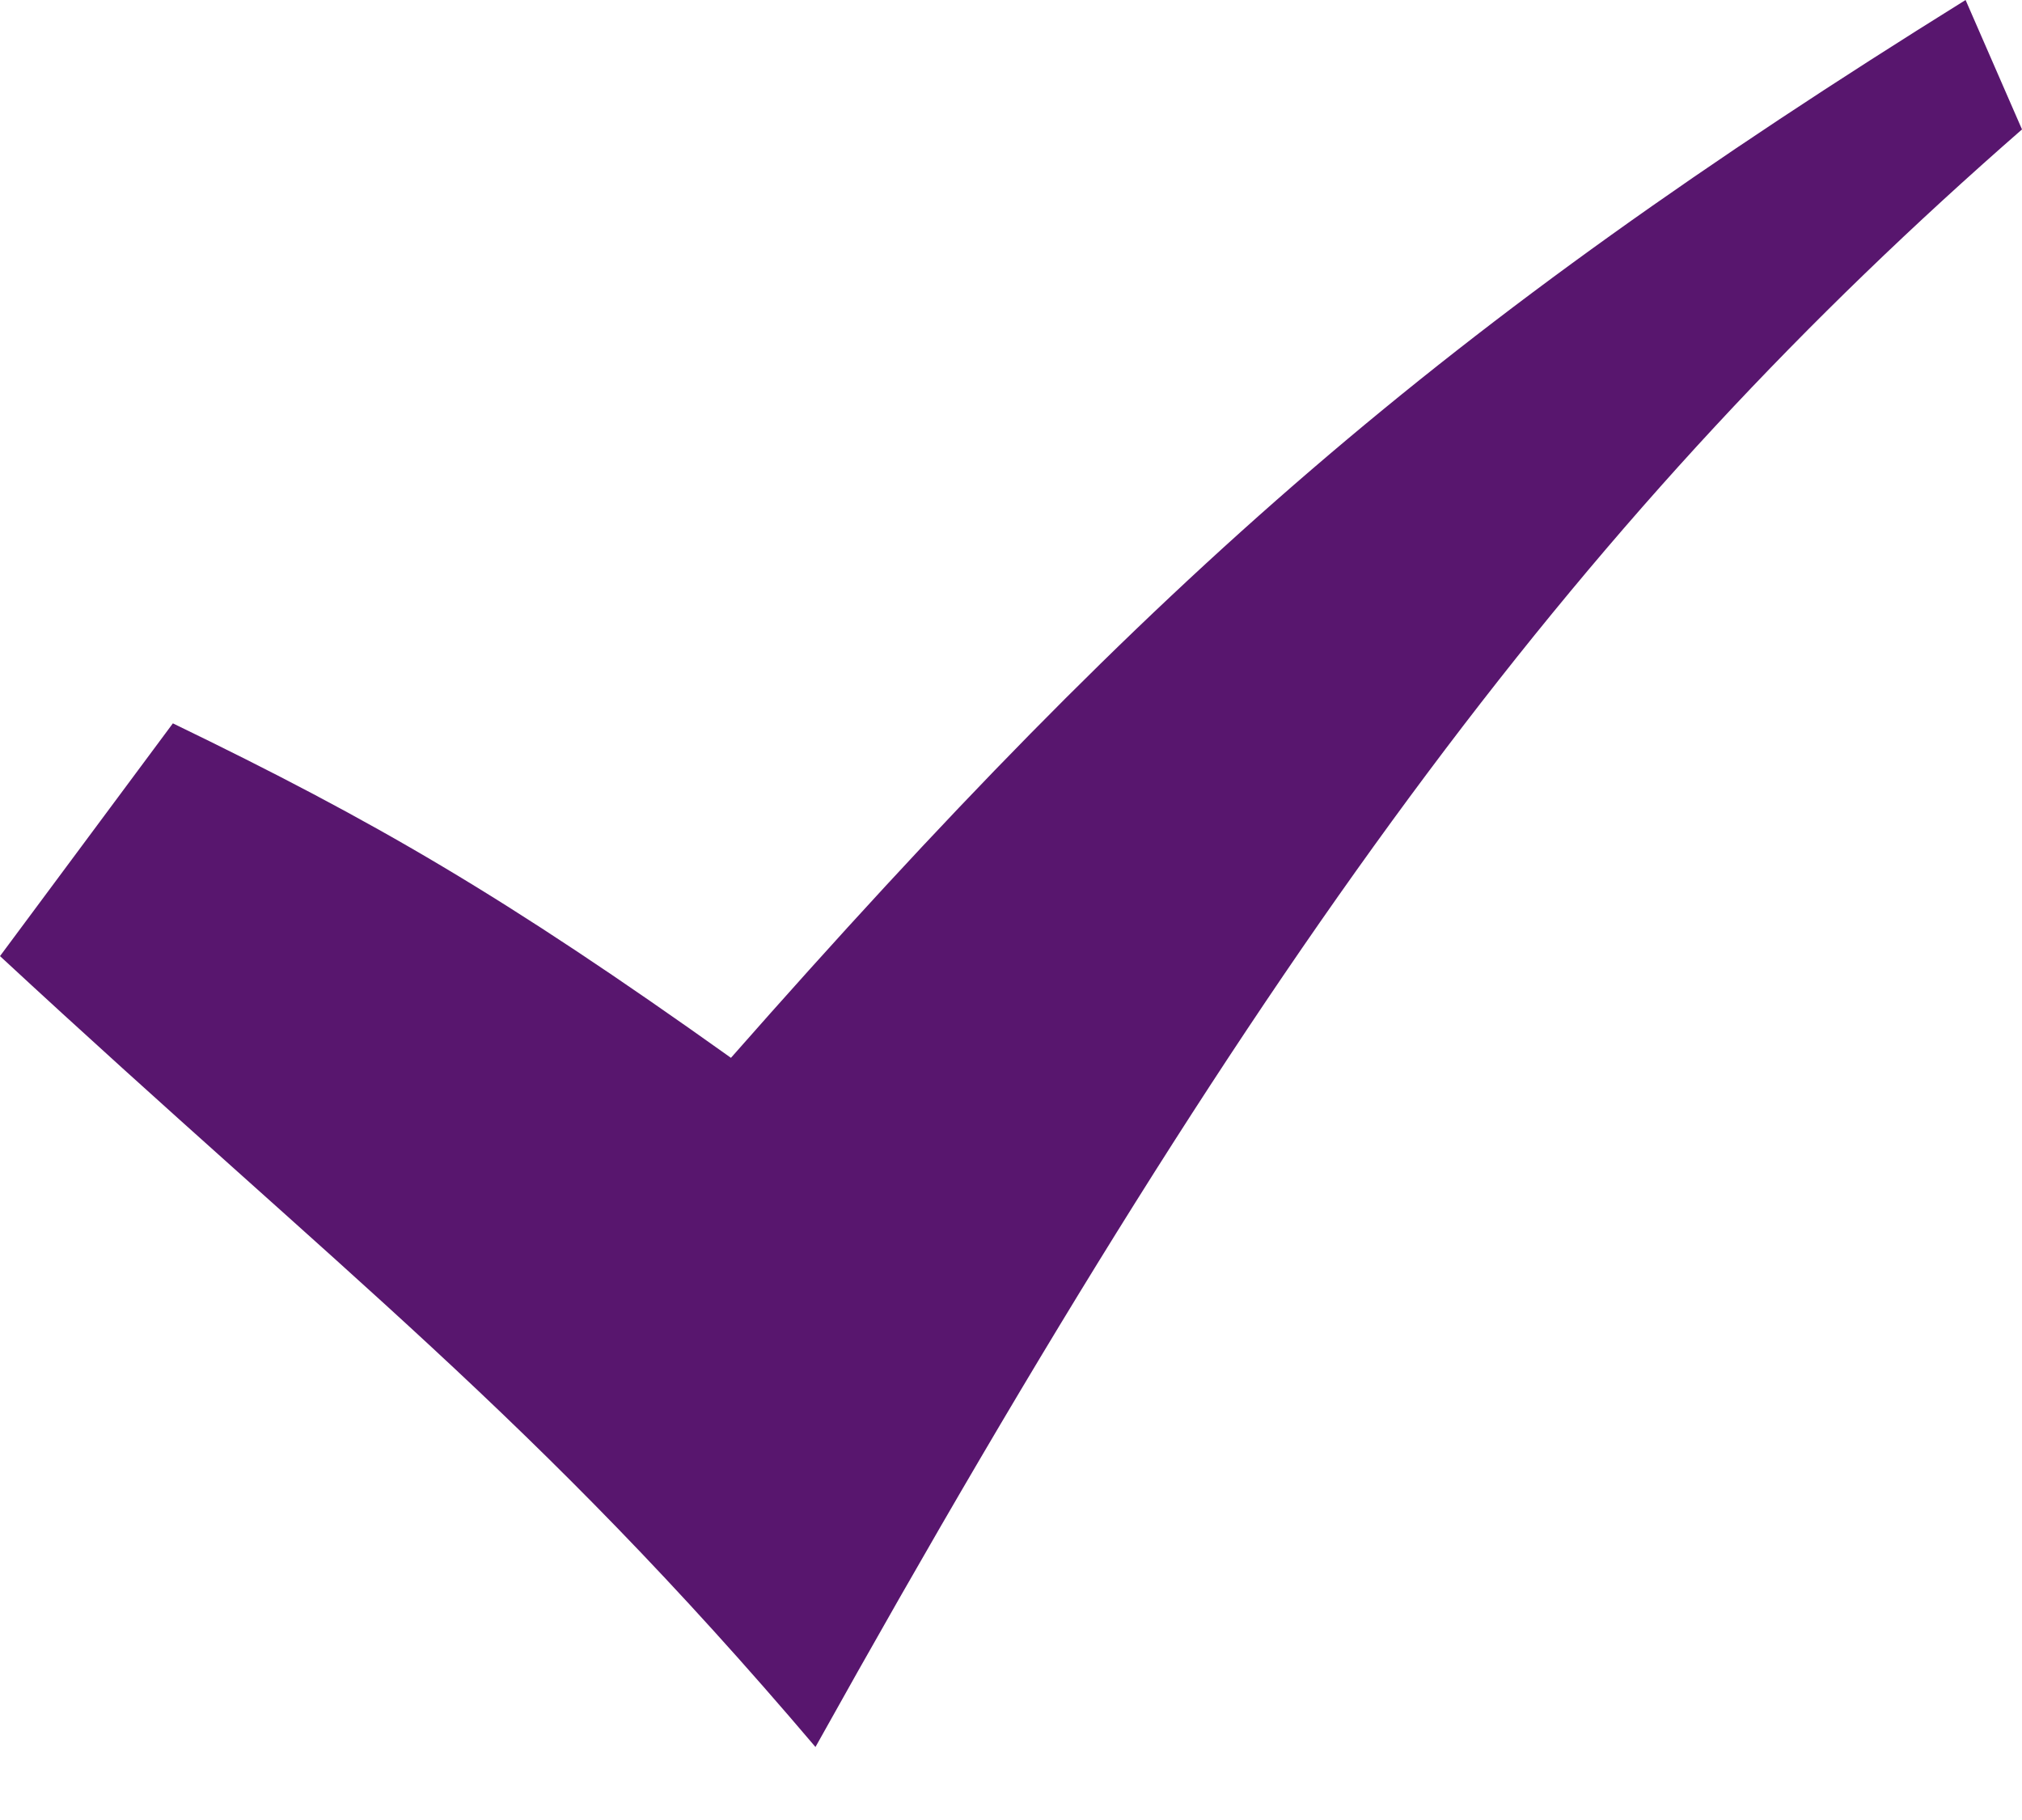
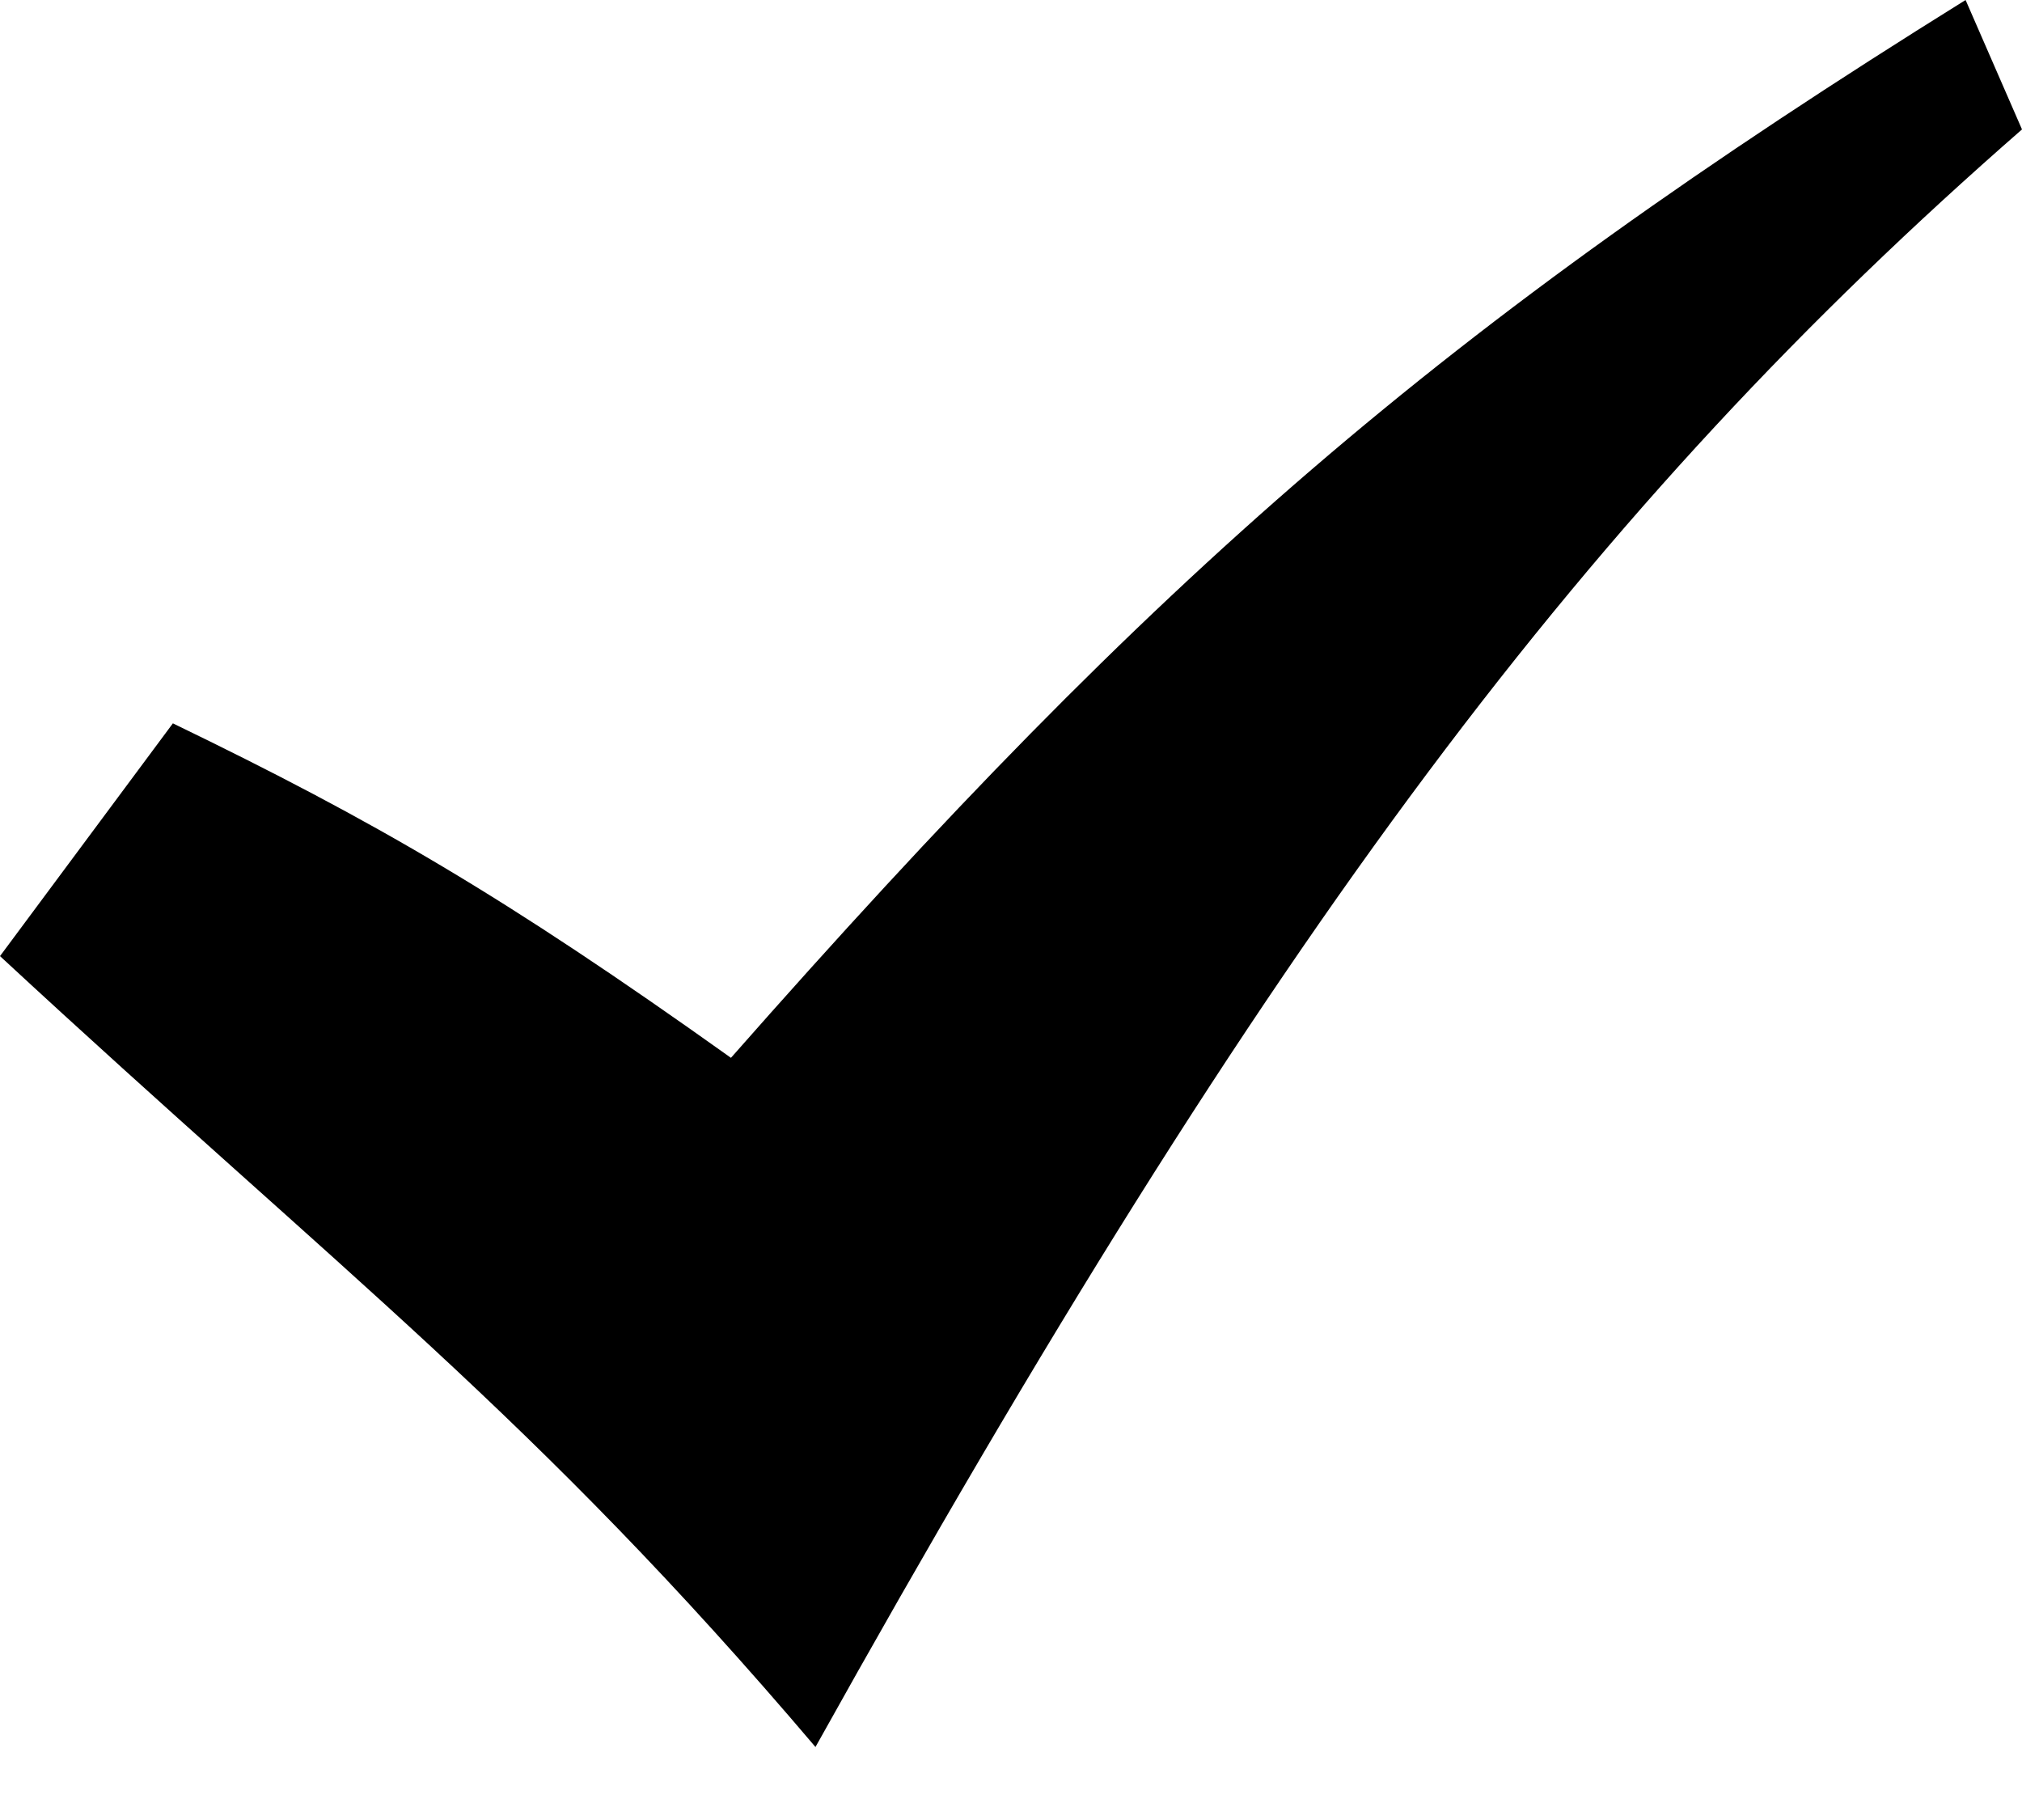
<svg xmlns="http://www.w3.org/2000/svg" width="10" height="9" viewBox="0 0 10 9" fill="none">
-   <path d="M0.855 3.577L0 4.728C1.711 6.313 2.64 6.999 4.033 8.639C6.291 4.589 7.859 2.509 10 0.64L9.721 0C7.126 1.615 5.728 2.832 3.615 5.231C2.49 4.429 1.855 4.061 0.855 3.577Z" fill="#58166E" />
+   <path d="M0.855 3.577L0 4.728C1.711 6.313 2.64 6.999 4.033 8.639C6.291 4.589 7.859 2.509 10 0.64L9.721 0C7.126 1.615 5.728 2.832 3.615 5.231C2.49 4.429 1.855 4.061 0.855 3.577Z" fill="#000" />
</svg>
